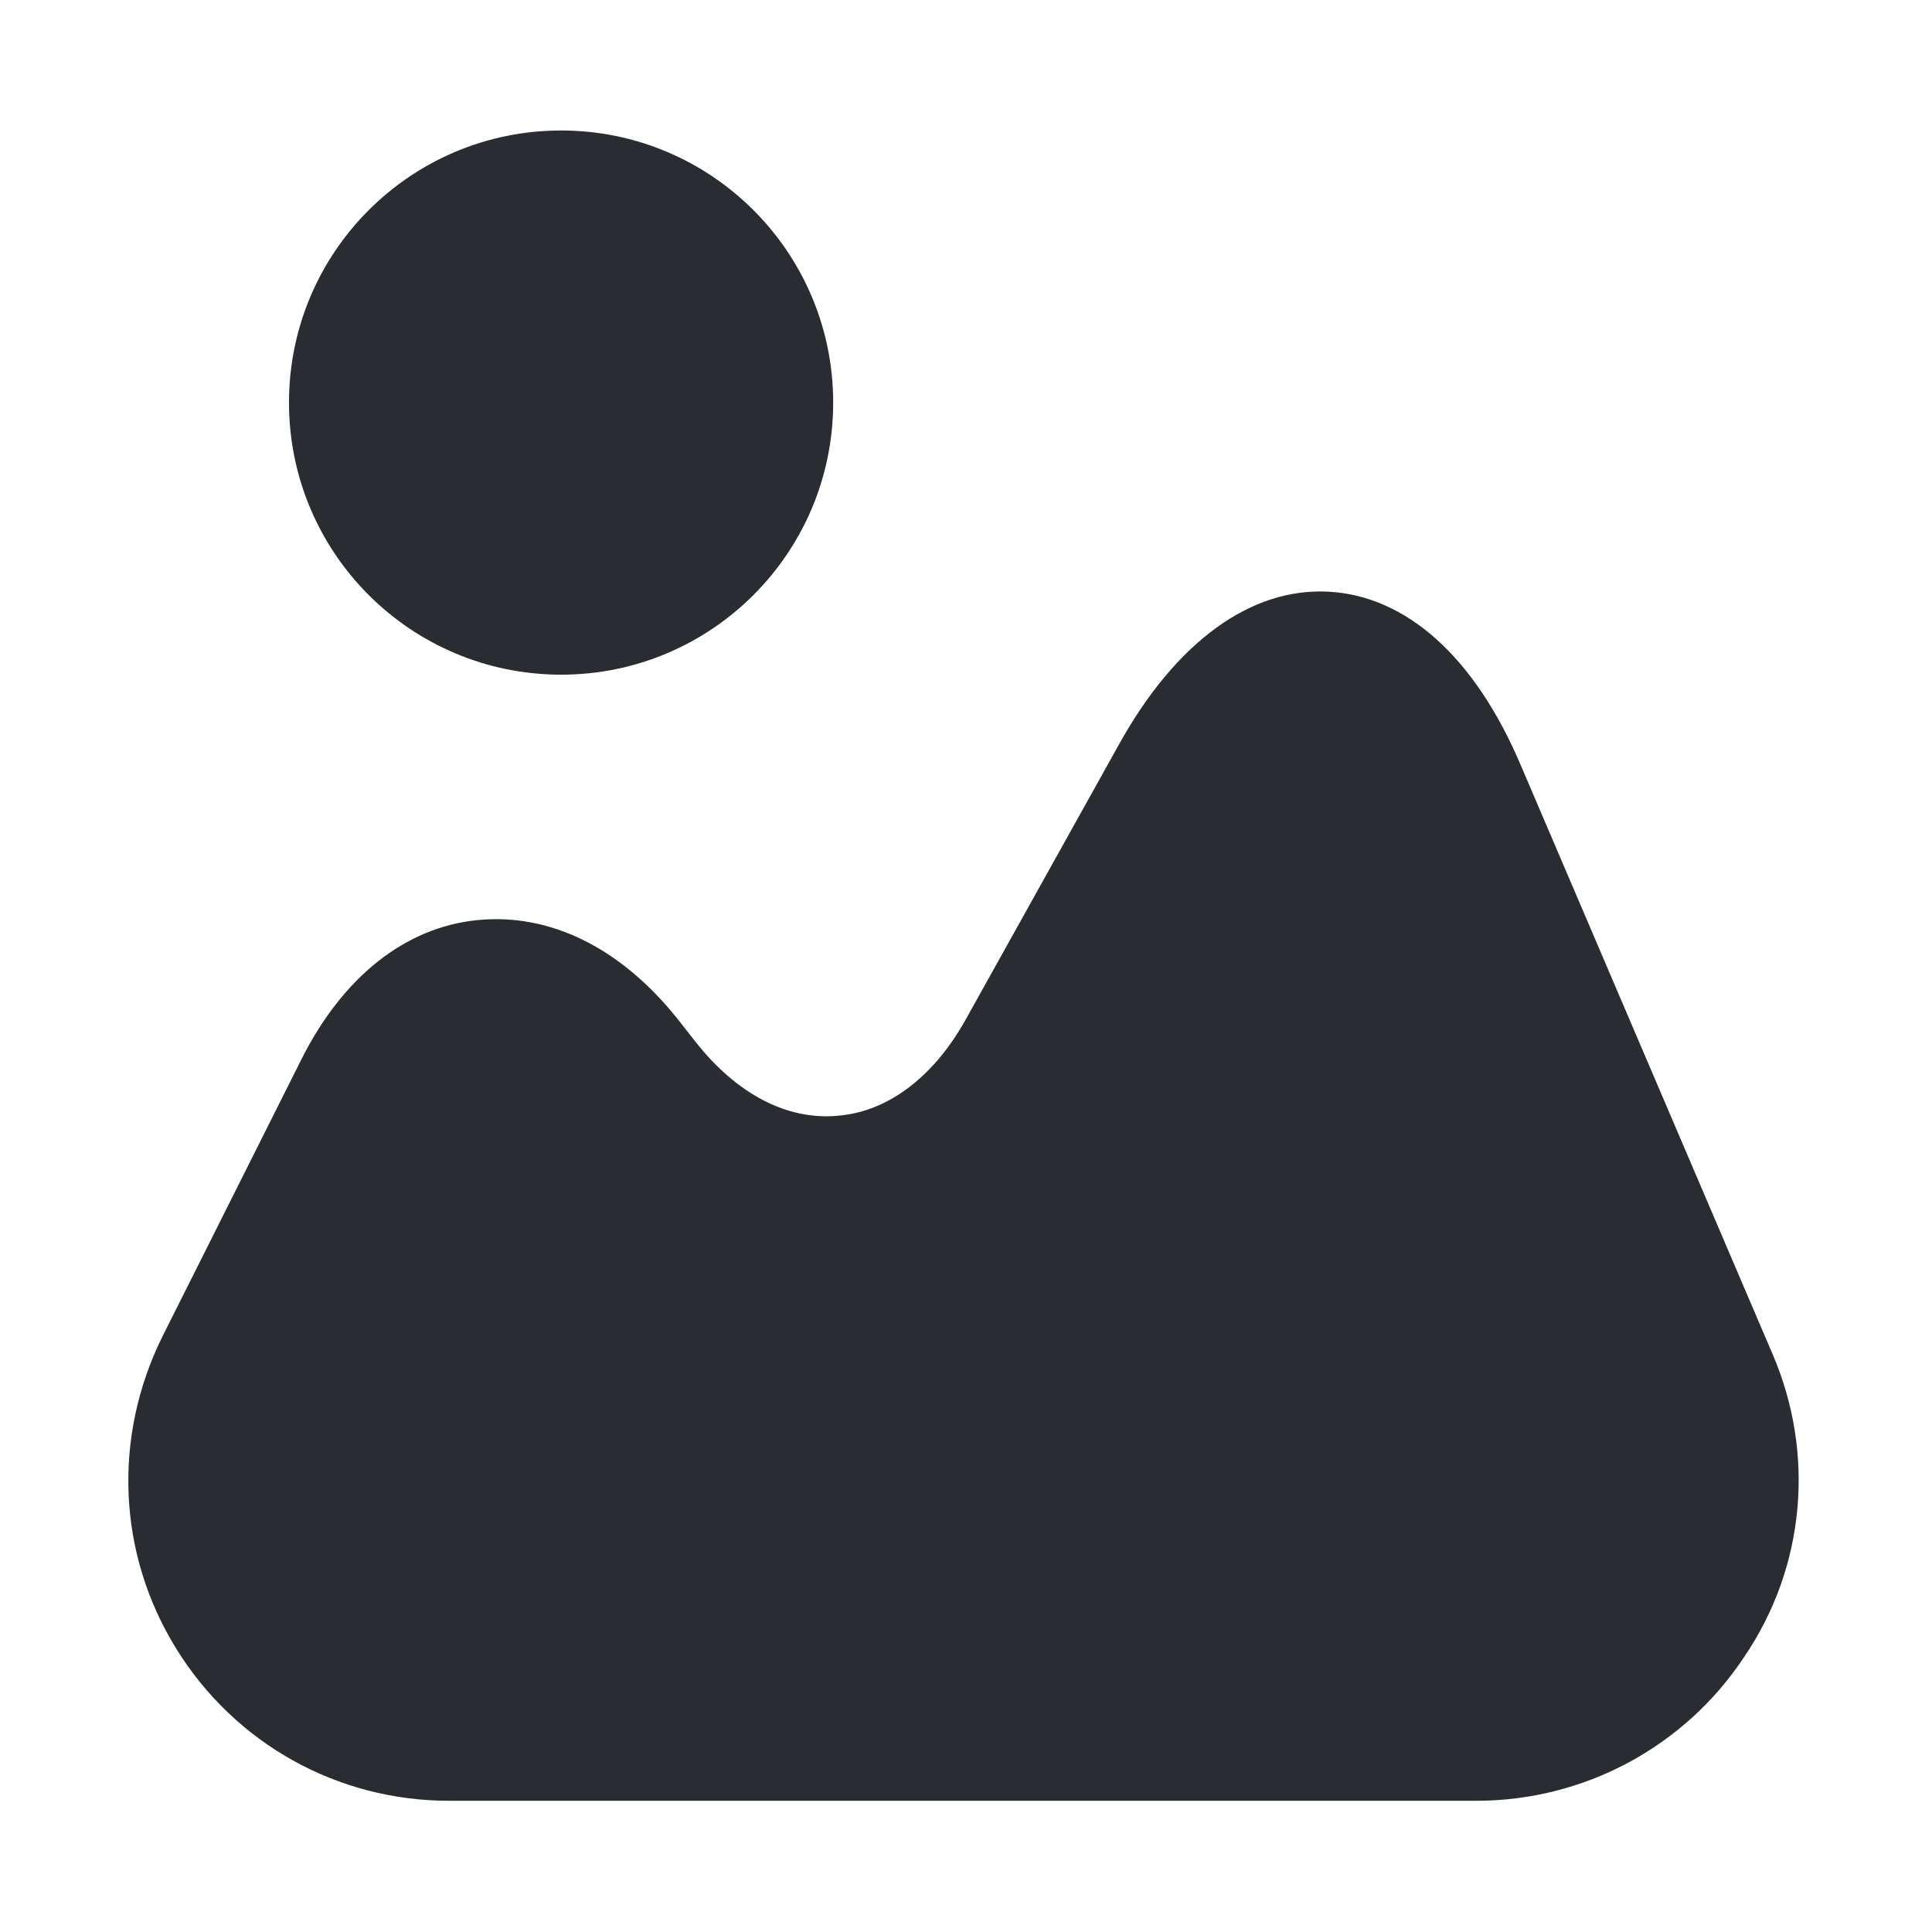
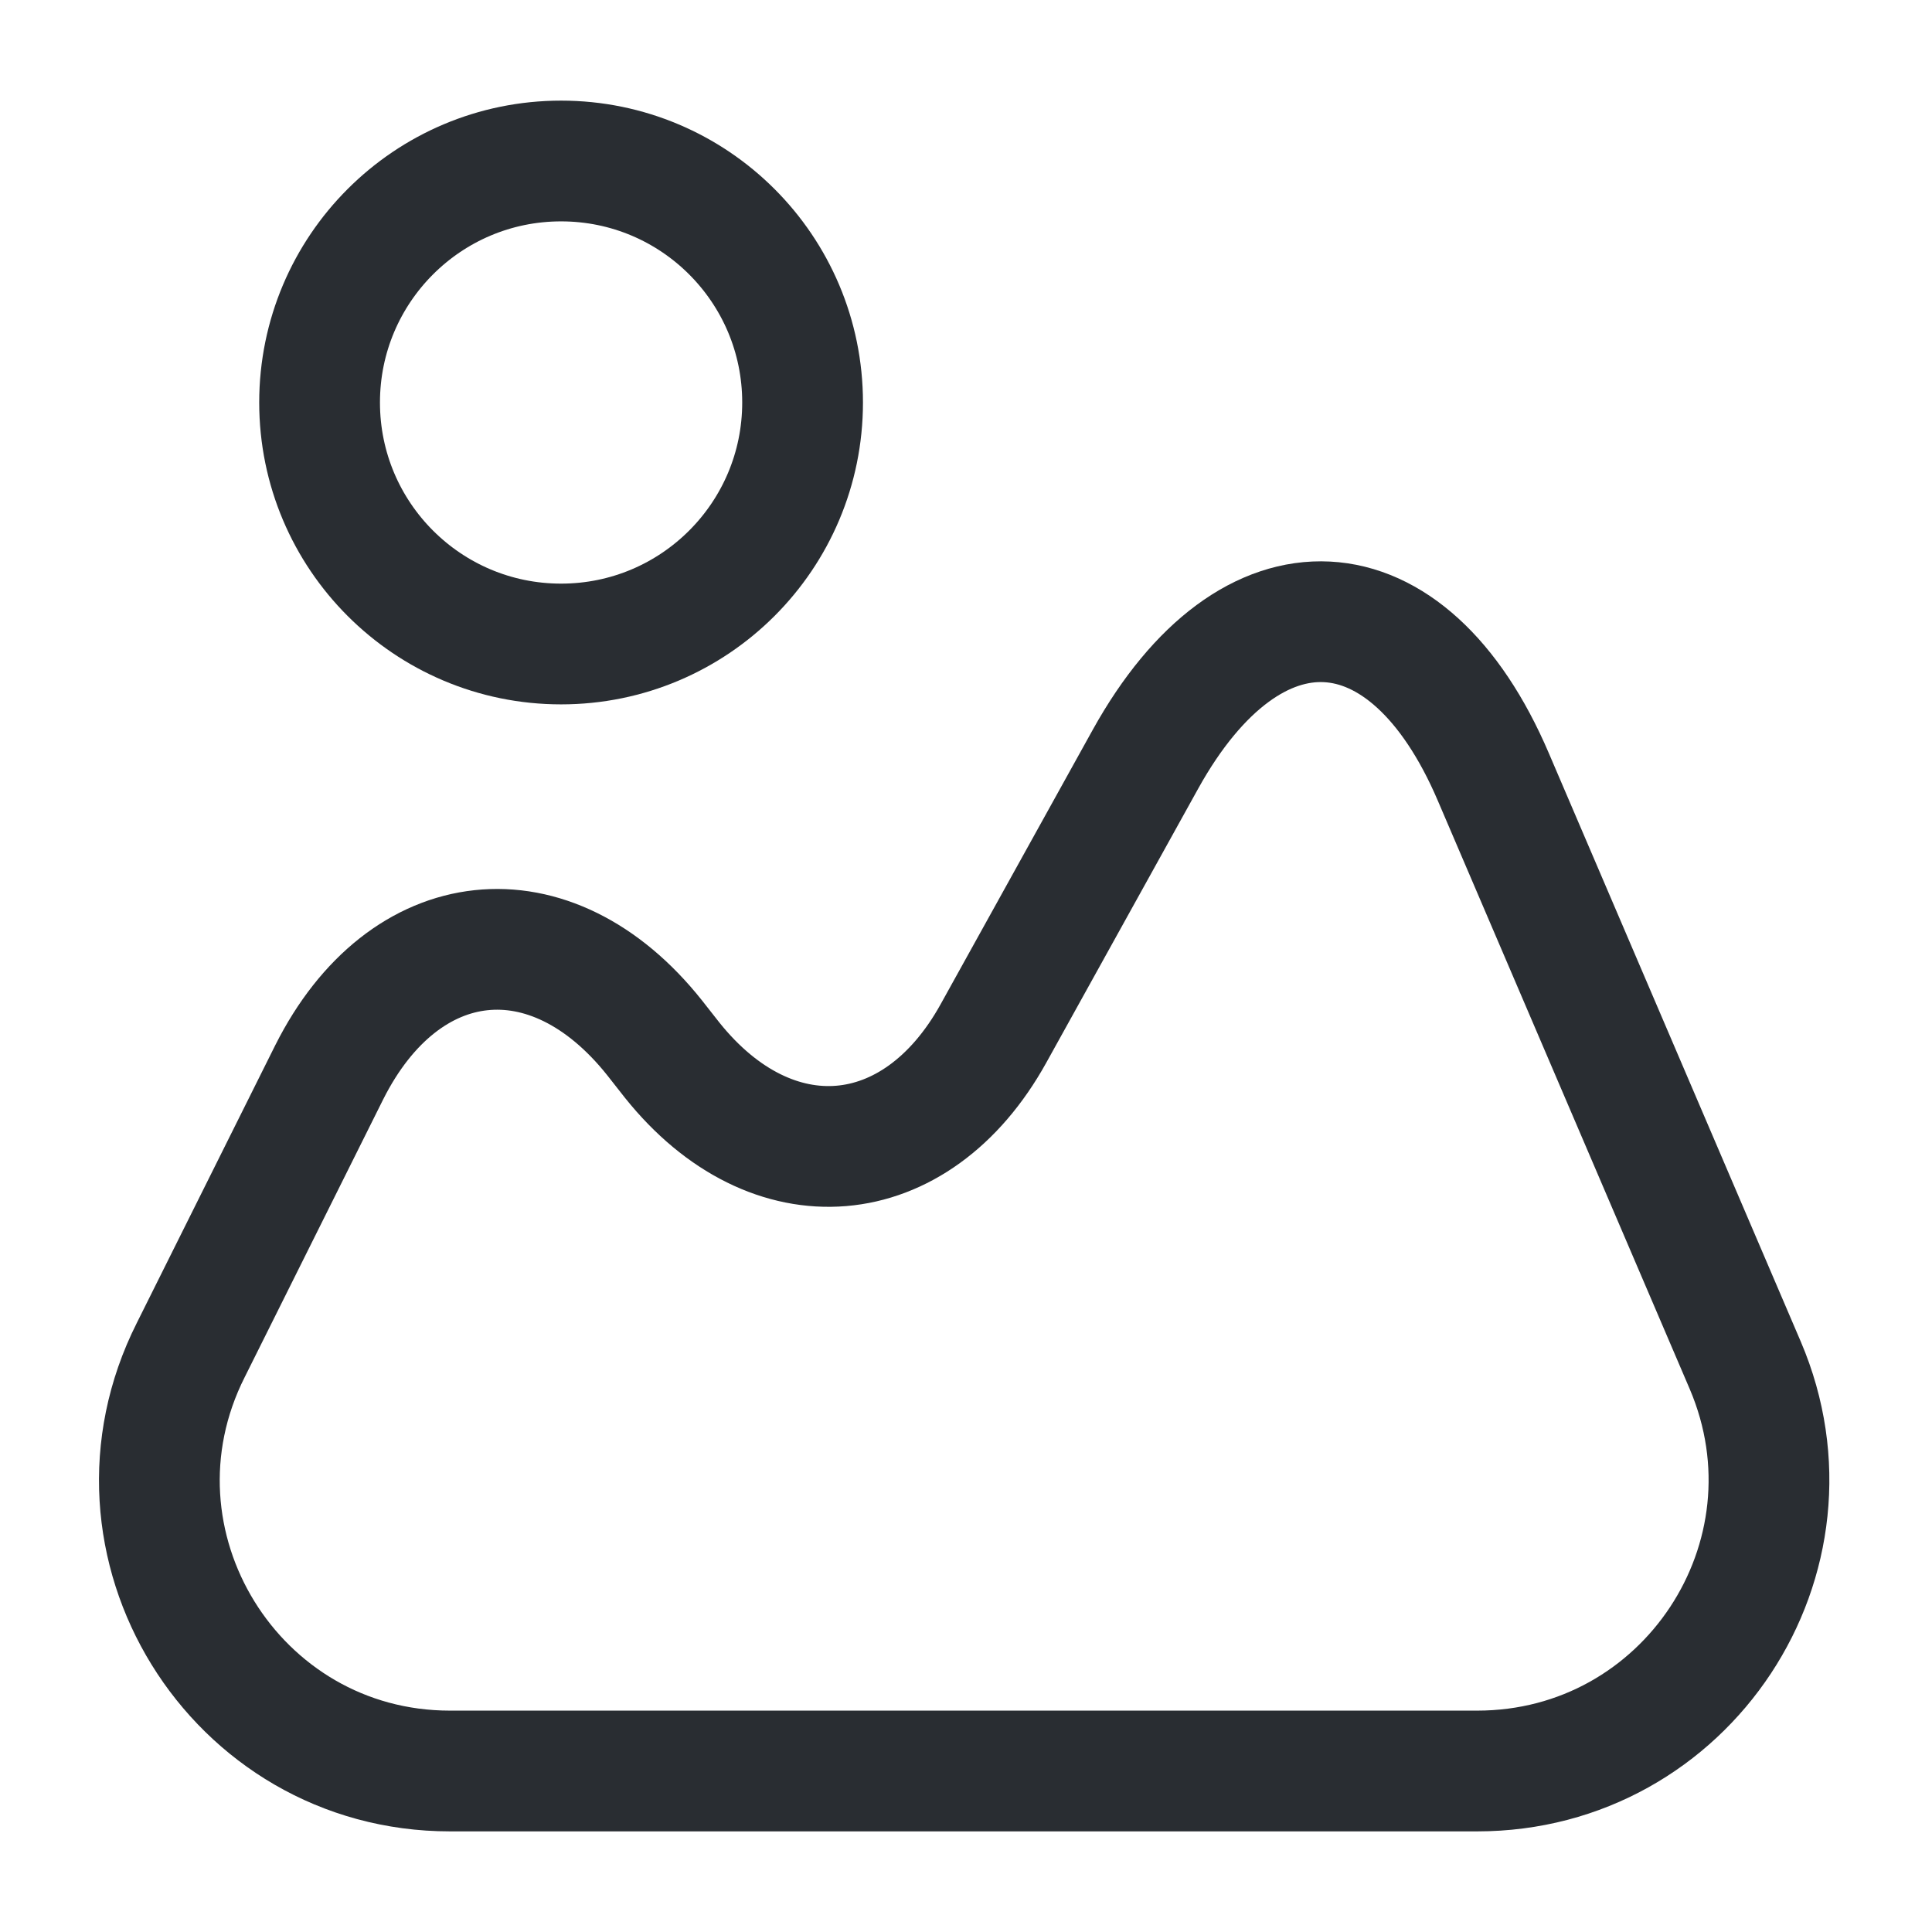
<svg xmlns="http://www.w3.org/2000/svg" width="24" height="24" viewBox="0 0 24 24" fill="none">
-   <path d="M22.019 16.82L18.889 9.5C18.319 8.16 17.469 7.4 16.499 7.35C15.539 7.3 14.609 7.97 13.899 9.25L11.999 12.66C11.599 13.38 11.029 13.81 10.409 13.86C9.779 13.92 9.149 13.59 8.639 12.94L8.419 12.66C7.709 11.77 6.829 11.34 5.929 11.43C5.029 11.52 4.259 12.14 3.749 13.15L2.019 16.6C1.399 17.85 1.459 19.3 2.189 20.48C2.919 21.66 4.189 22.37 5.579 22.37H18.339C19.679 22.37 20.929 21.7 21.669 20.58C22.429 19.46 22.549 18.05 22.019 16.82Z" fill="#292D32" />
-   <path d="M6.97 8.381C8.837 8.381 10.35 6.868 10.35 5.001C10.35 3.134 8.837 1.621 6.97 1.621C5.103 1.621 3.59 3.134 3.59 5.001C3.59 6.868 5.103 8.381 6.97 8.381Z" fill="#292D32" />
+   <path d="M21.68 16.96L18.55 9.65C17.49 7.17 15.54 7.07 14.23 9.43L12.34 12.84C11.38 14.57 9.59 14.72 8.35 13.17L8.13 12.89C6.84 11.27 5.02 11.47 4.09 13.32L2.37 16.77C1.16 19.17 2.91 22 5.59 22H18.35C20.95 22 22.7 19.35 21.68 16.96Z" stroke="#292D32" stroke-width="1.5" stroke-linecap="round" stroke-linejoin="round" />
+   <path d="M6.97 8C8.627 8 9.97 6.657 9.97 5C9.97 3.343 8.627 2 6.97 2C5.313 2 3.97 3.343 3.97 5C3.97 6.657 5.313 8 6.97 8Z" stroke="#292D32" stroke-width="1.5" stroke-linecap="round" stroke-linejoin="round" />
</svg>
